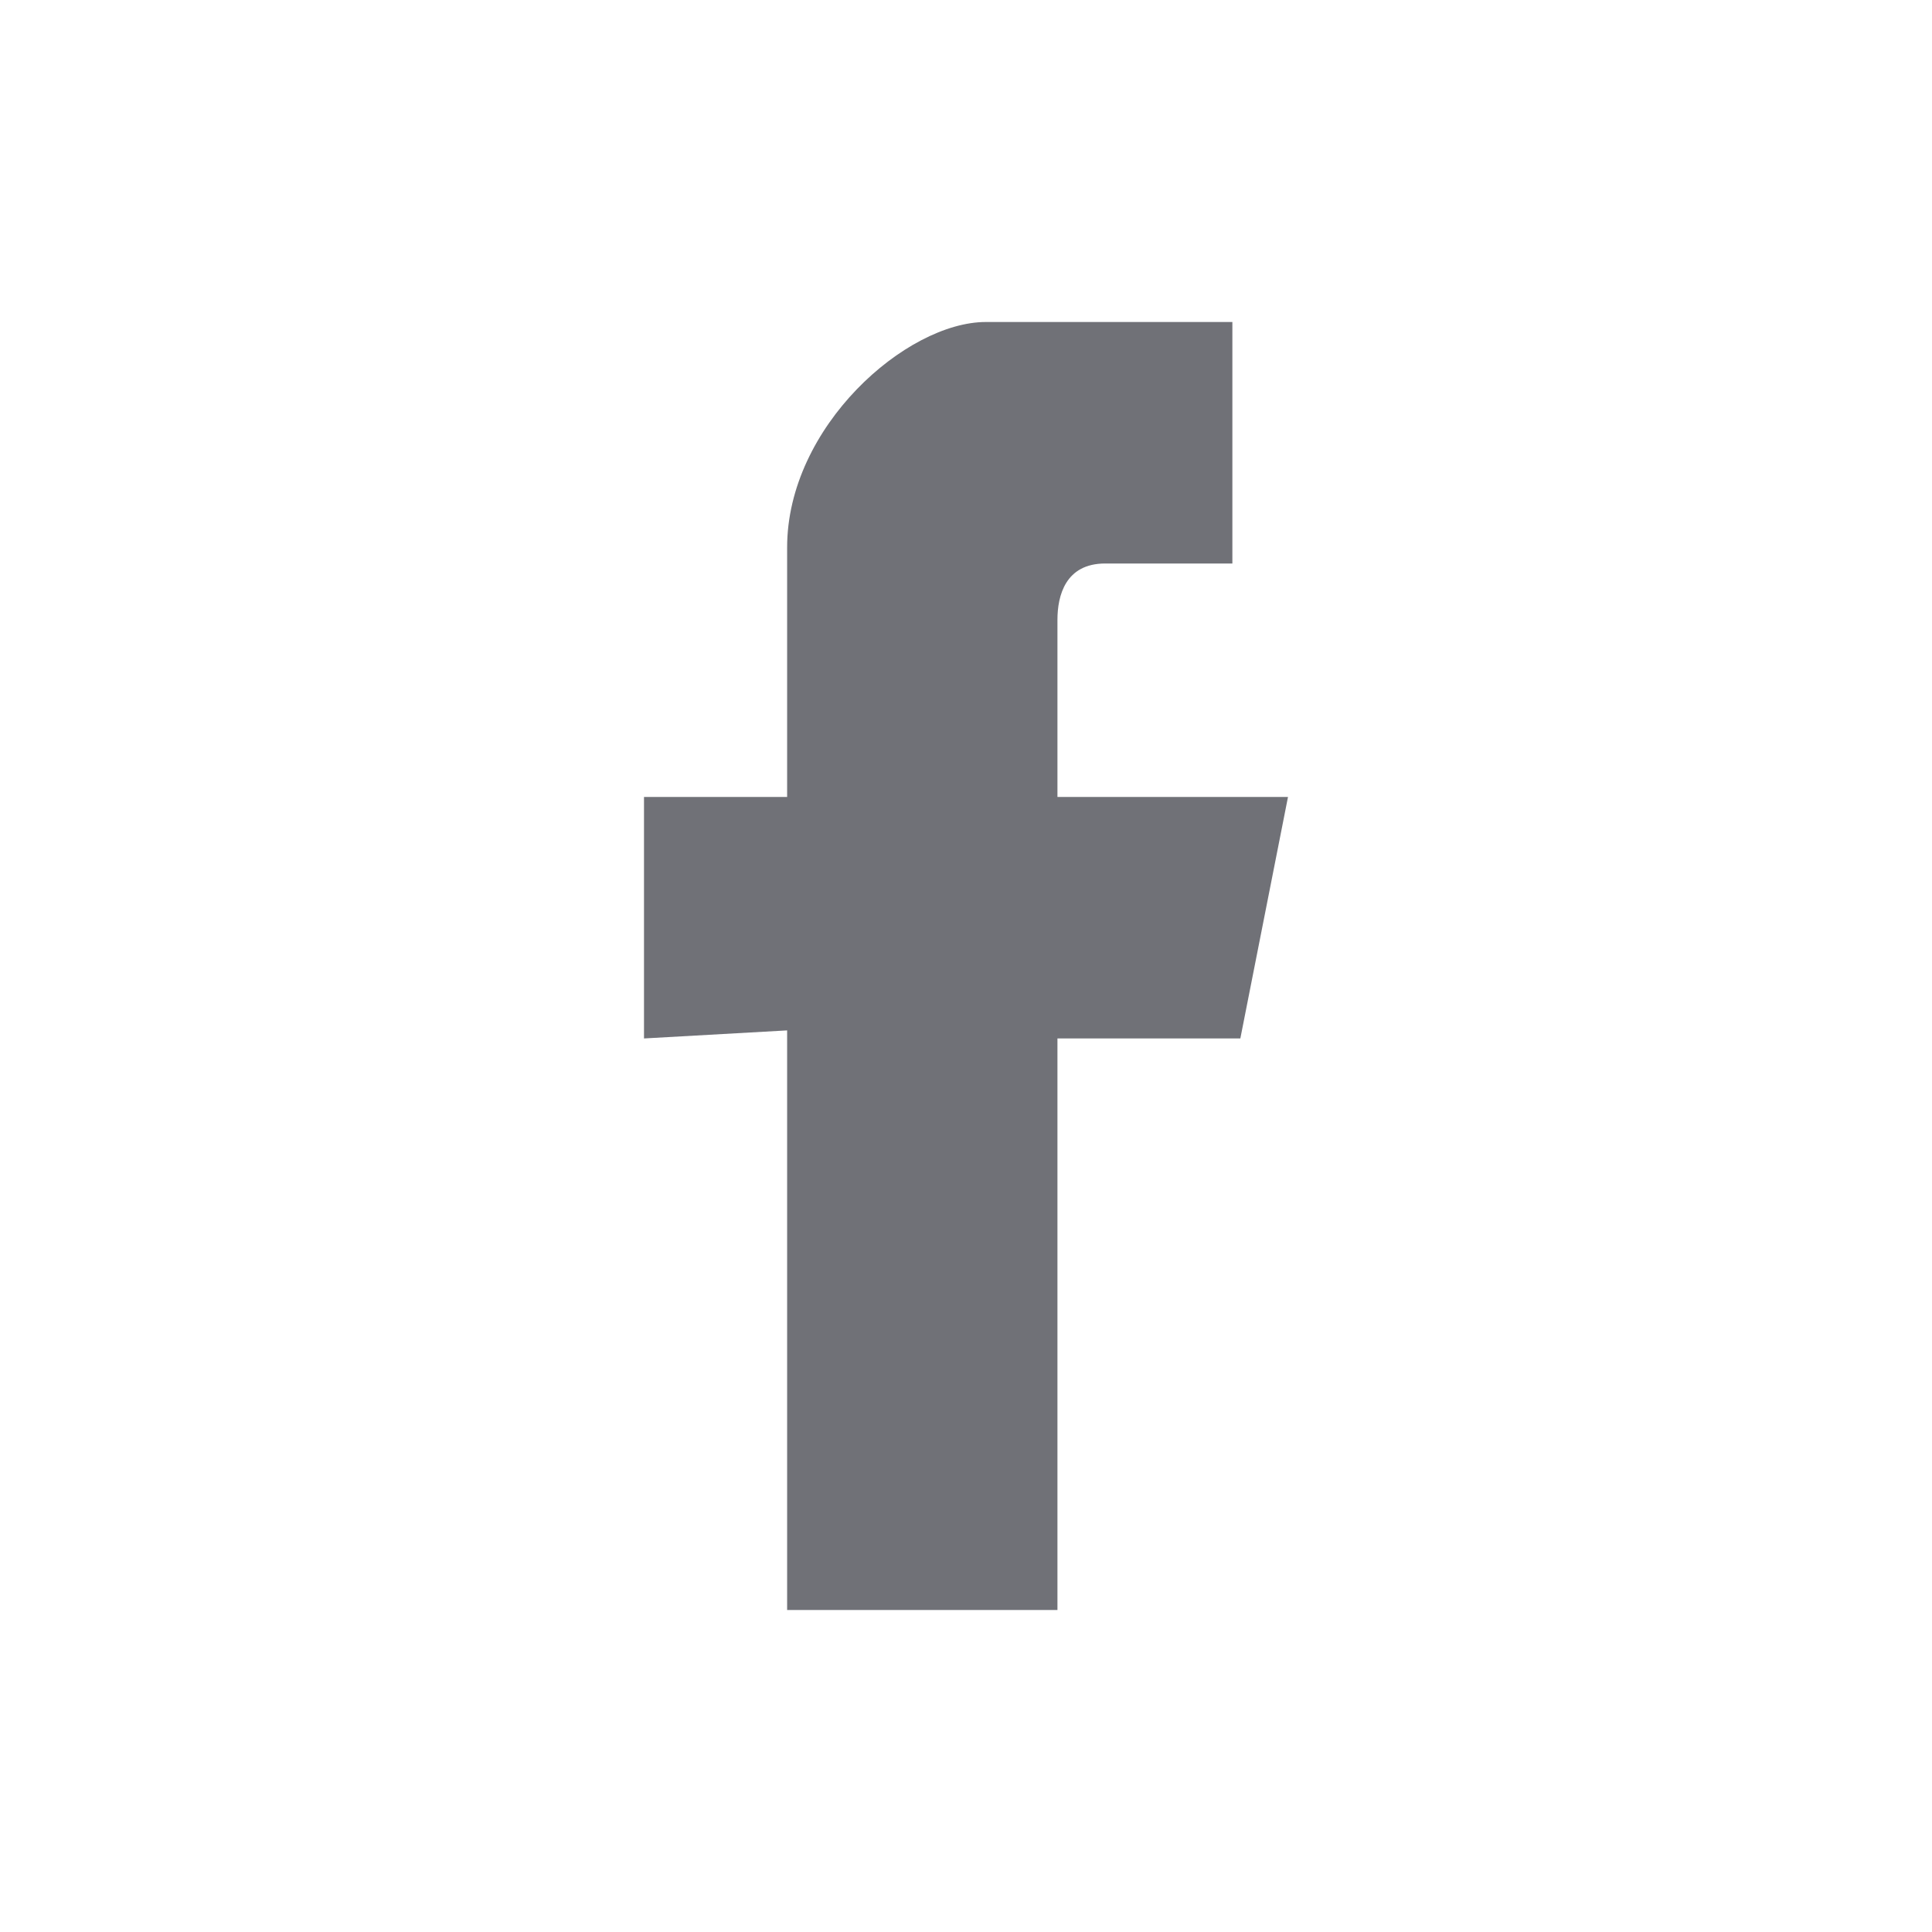
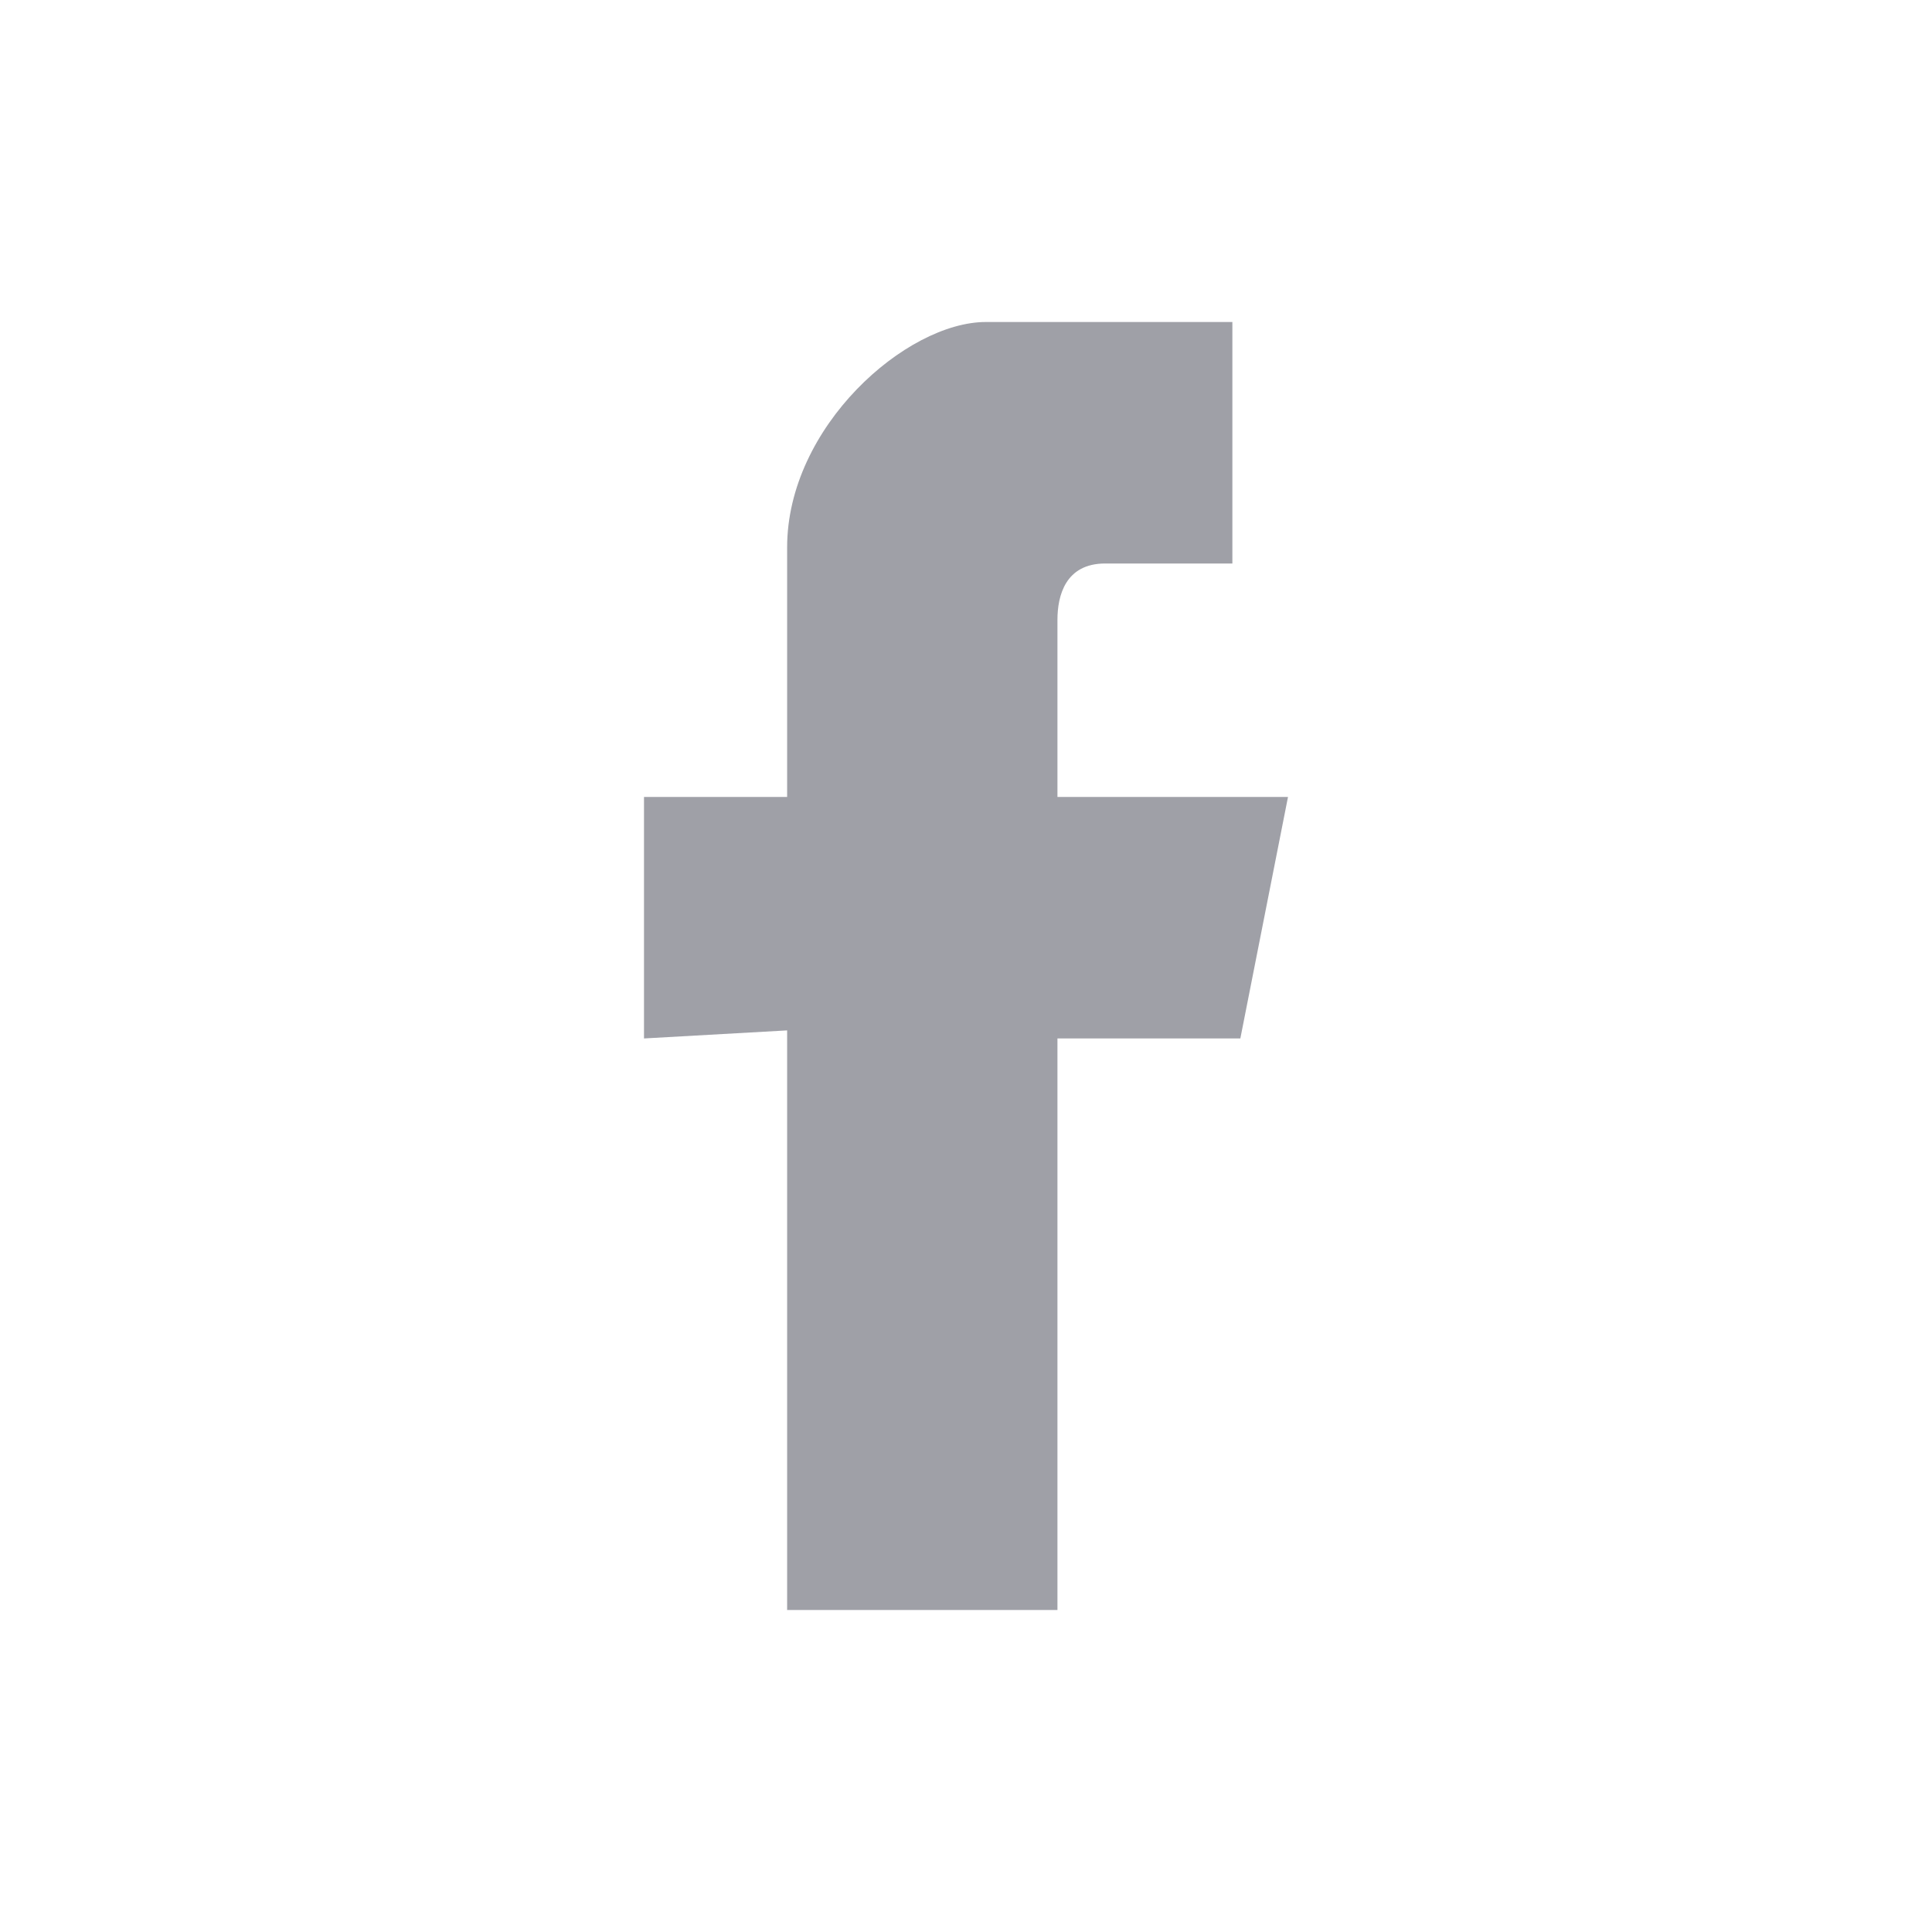
<svg xmlns="http://www.w3.org/2000/svg" width="24" height="24" viewBox="0 0 24 24" fill="none">
-   <path fill-rule="evenodd" clip-rule="evenodd" d="M9.778 12.8V20H13.136V12.9H15.408L16 9.9H13.136C13.136 9.9 13.136 8.5 13.136 7.7C13.136 7.4 13.235 7 13.729 7C14.42 7 15.309 7 15.309 7V4C15.309 4 13.827 4 12.247 4C11.259 4 9.778 5.3 9.778 6.8C9.778 8.3 9.778 9.9 9.778 9.9H8V12.9L9.778 12.8Z" fill="#707177" />
+   <path fill-rule="evenodd" clip-rule="evenodd" d="M9.778 12.8V20H13.136V12.9H15.408L16 9.9H13.136C13.136 9.9 13.136 8.5 13.136 7.7C13.136 7.4 13.235 7 13.729 7C14.42 7 15.309 7 15.309 7V4C15.309 4 13.827 4 12.247 4C11.259 4 9.778 5.3 9.778 6.8C9.778 8.3 9.778 9.9 9.778 9.9H8V12.9L9.778 12.8Z" fill="#9FA0A7" />
</svg>
